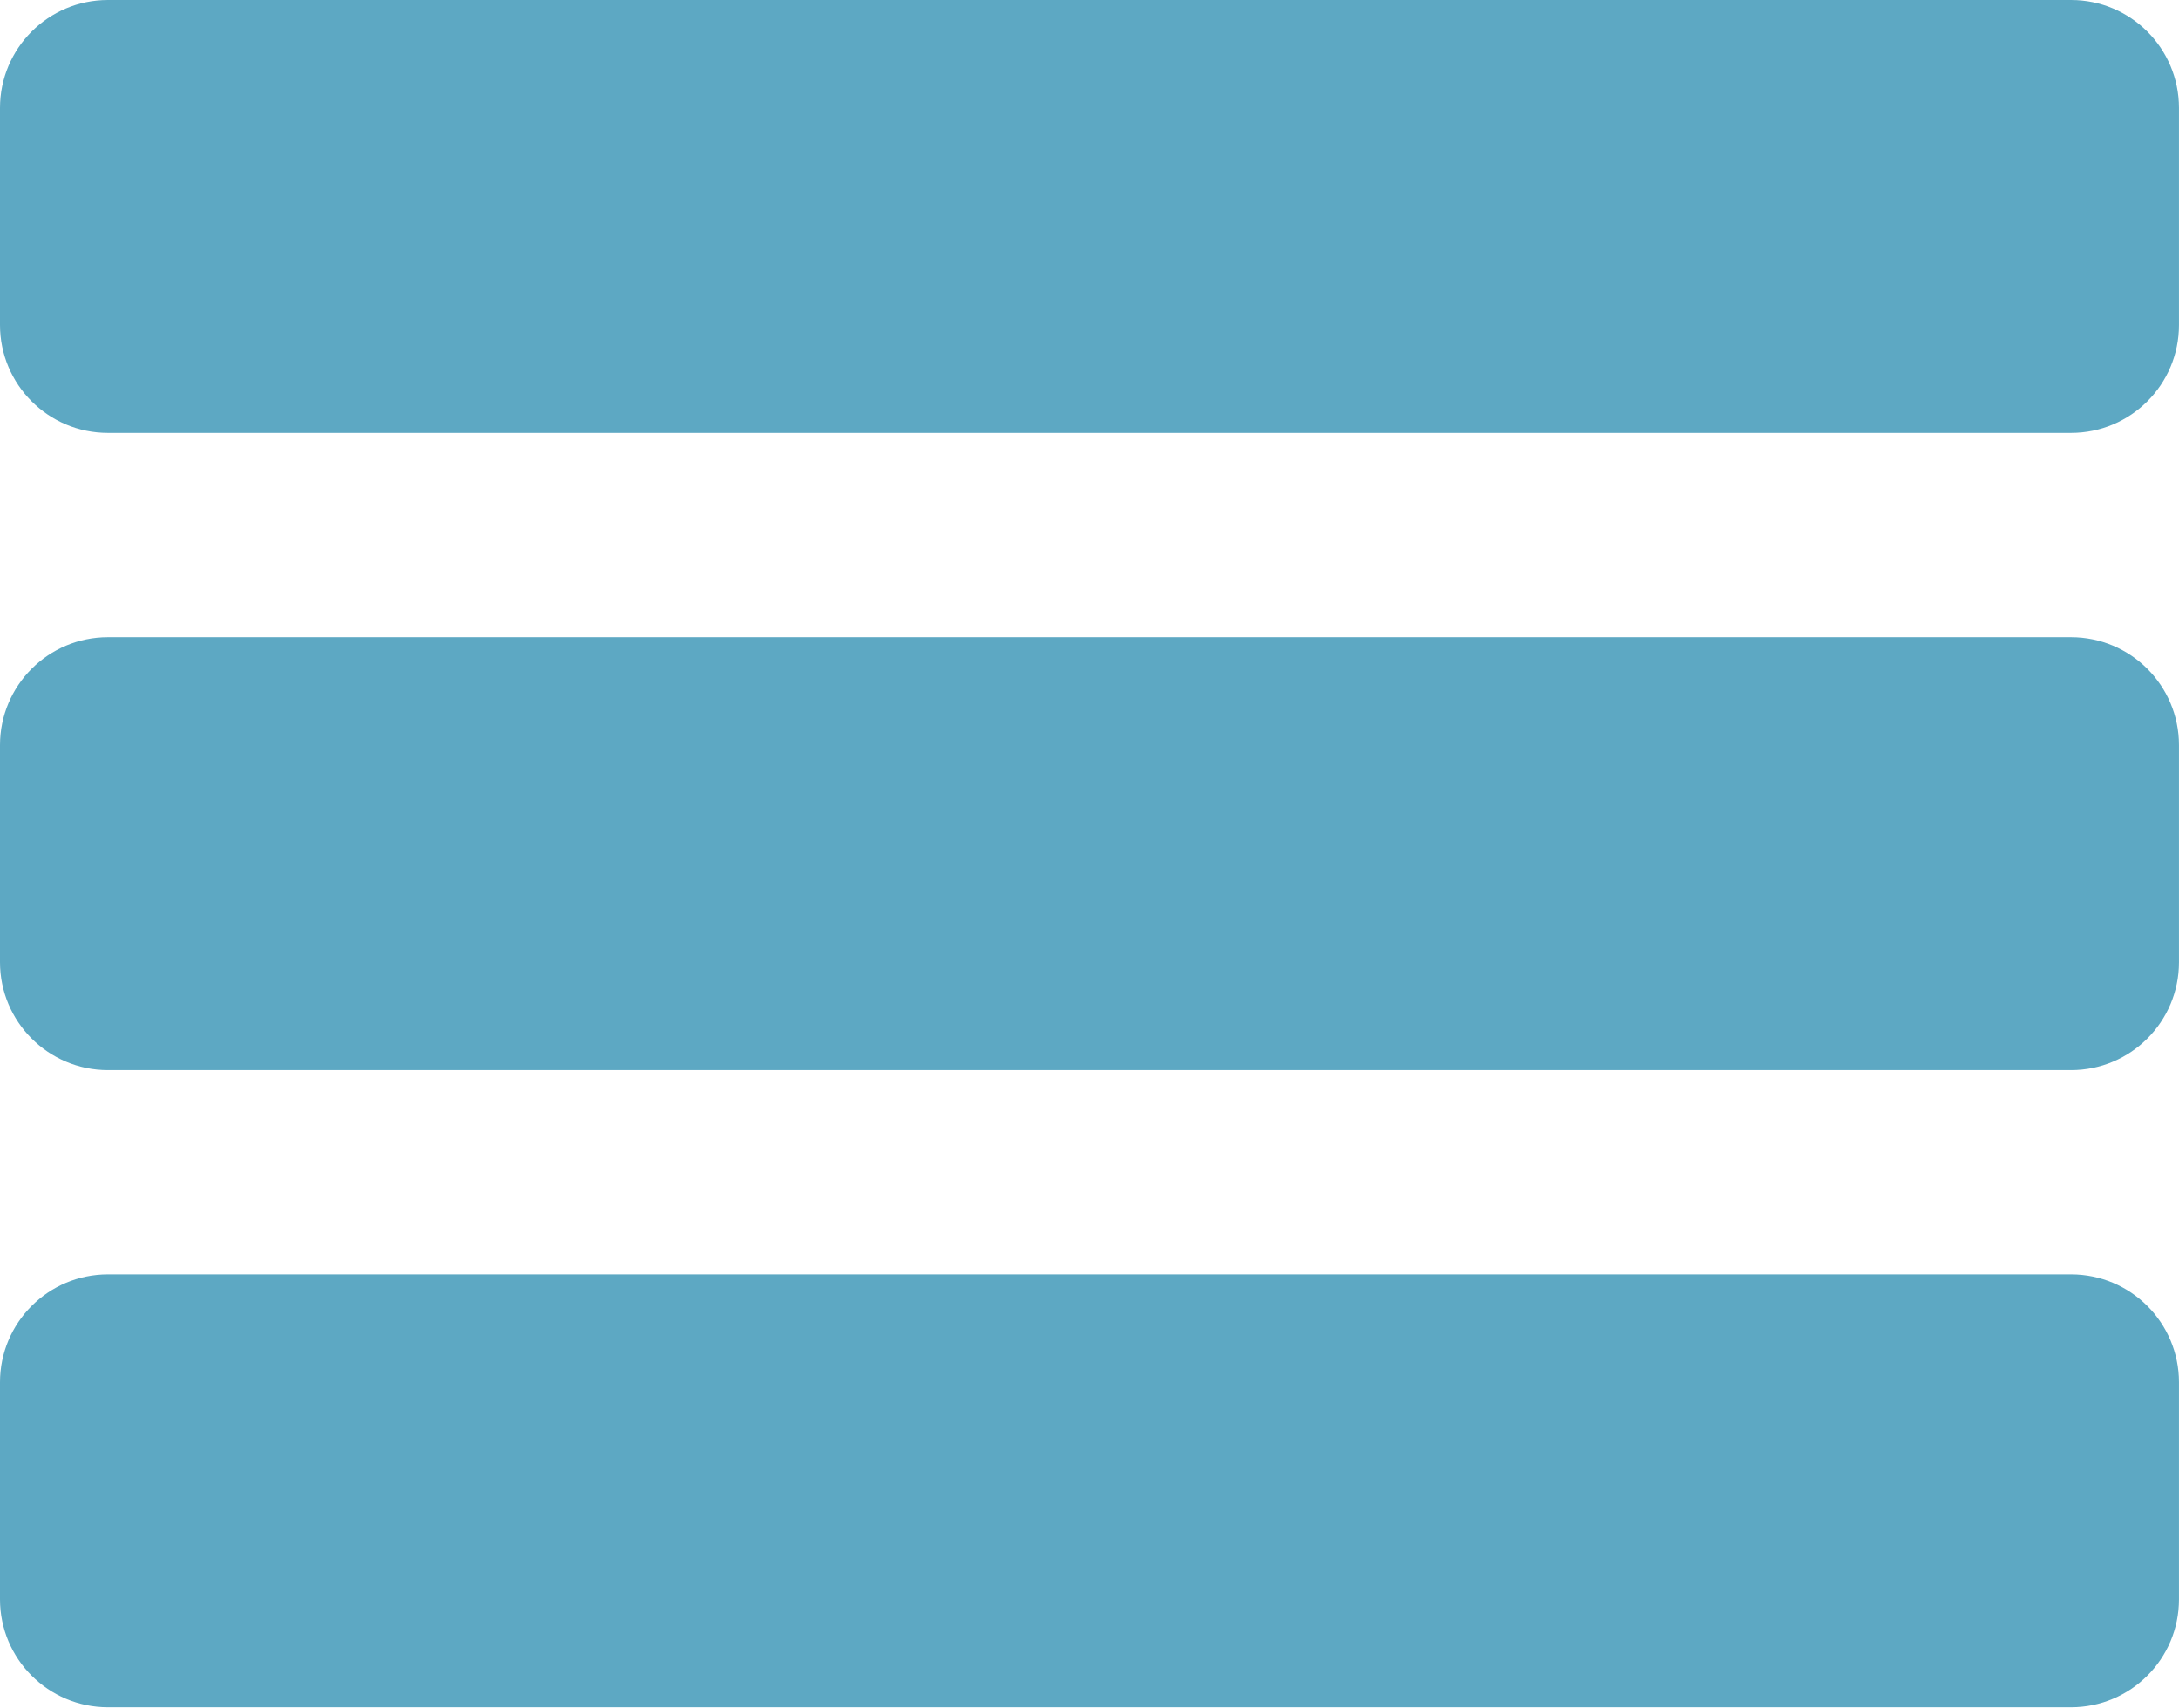
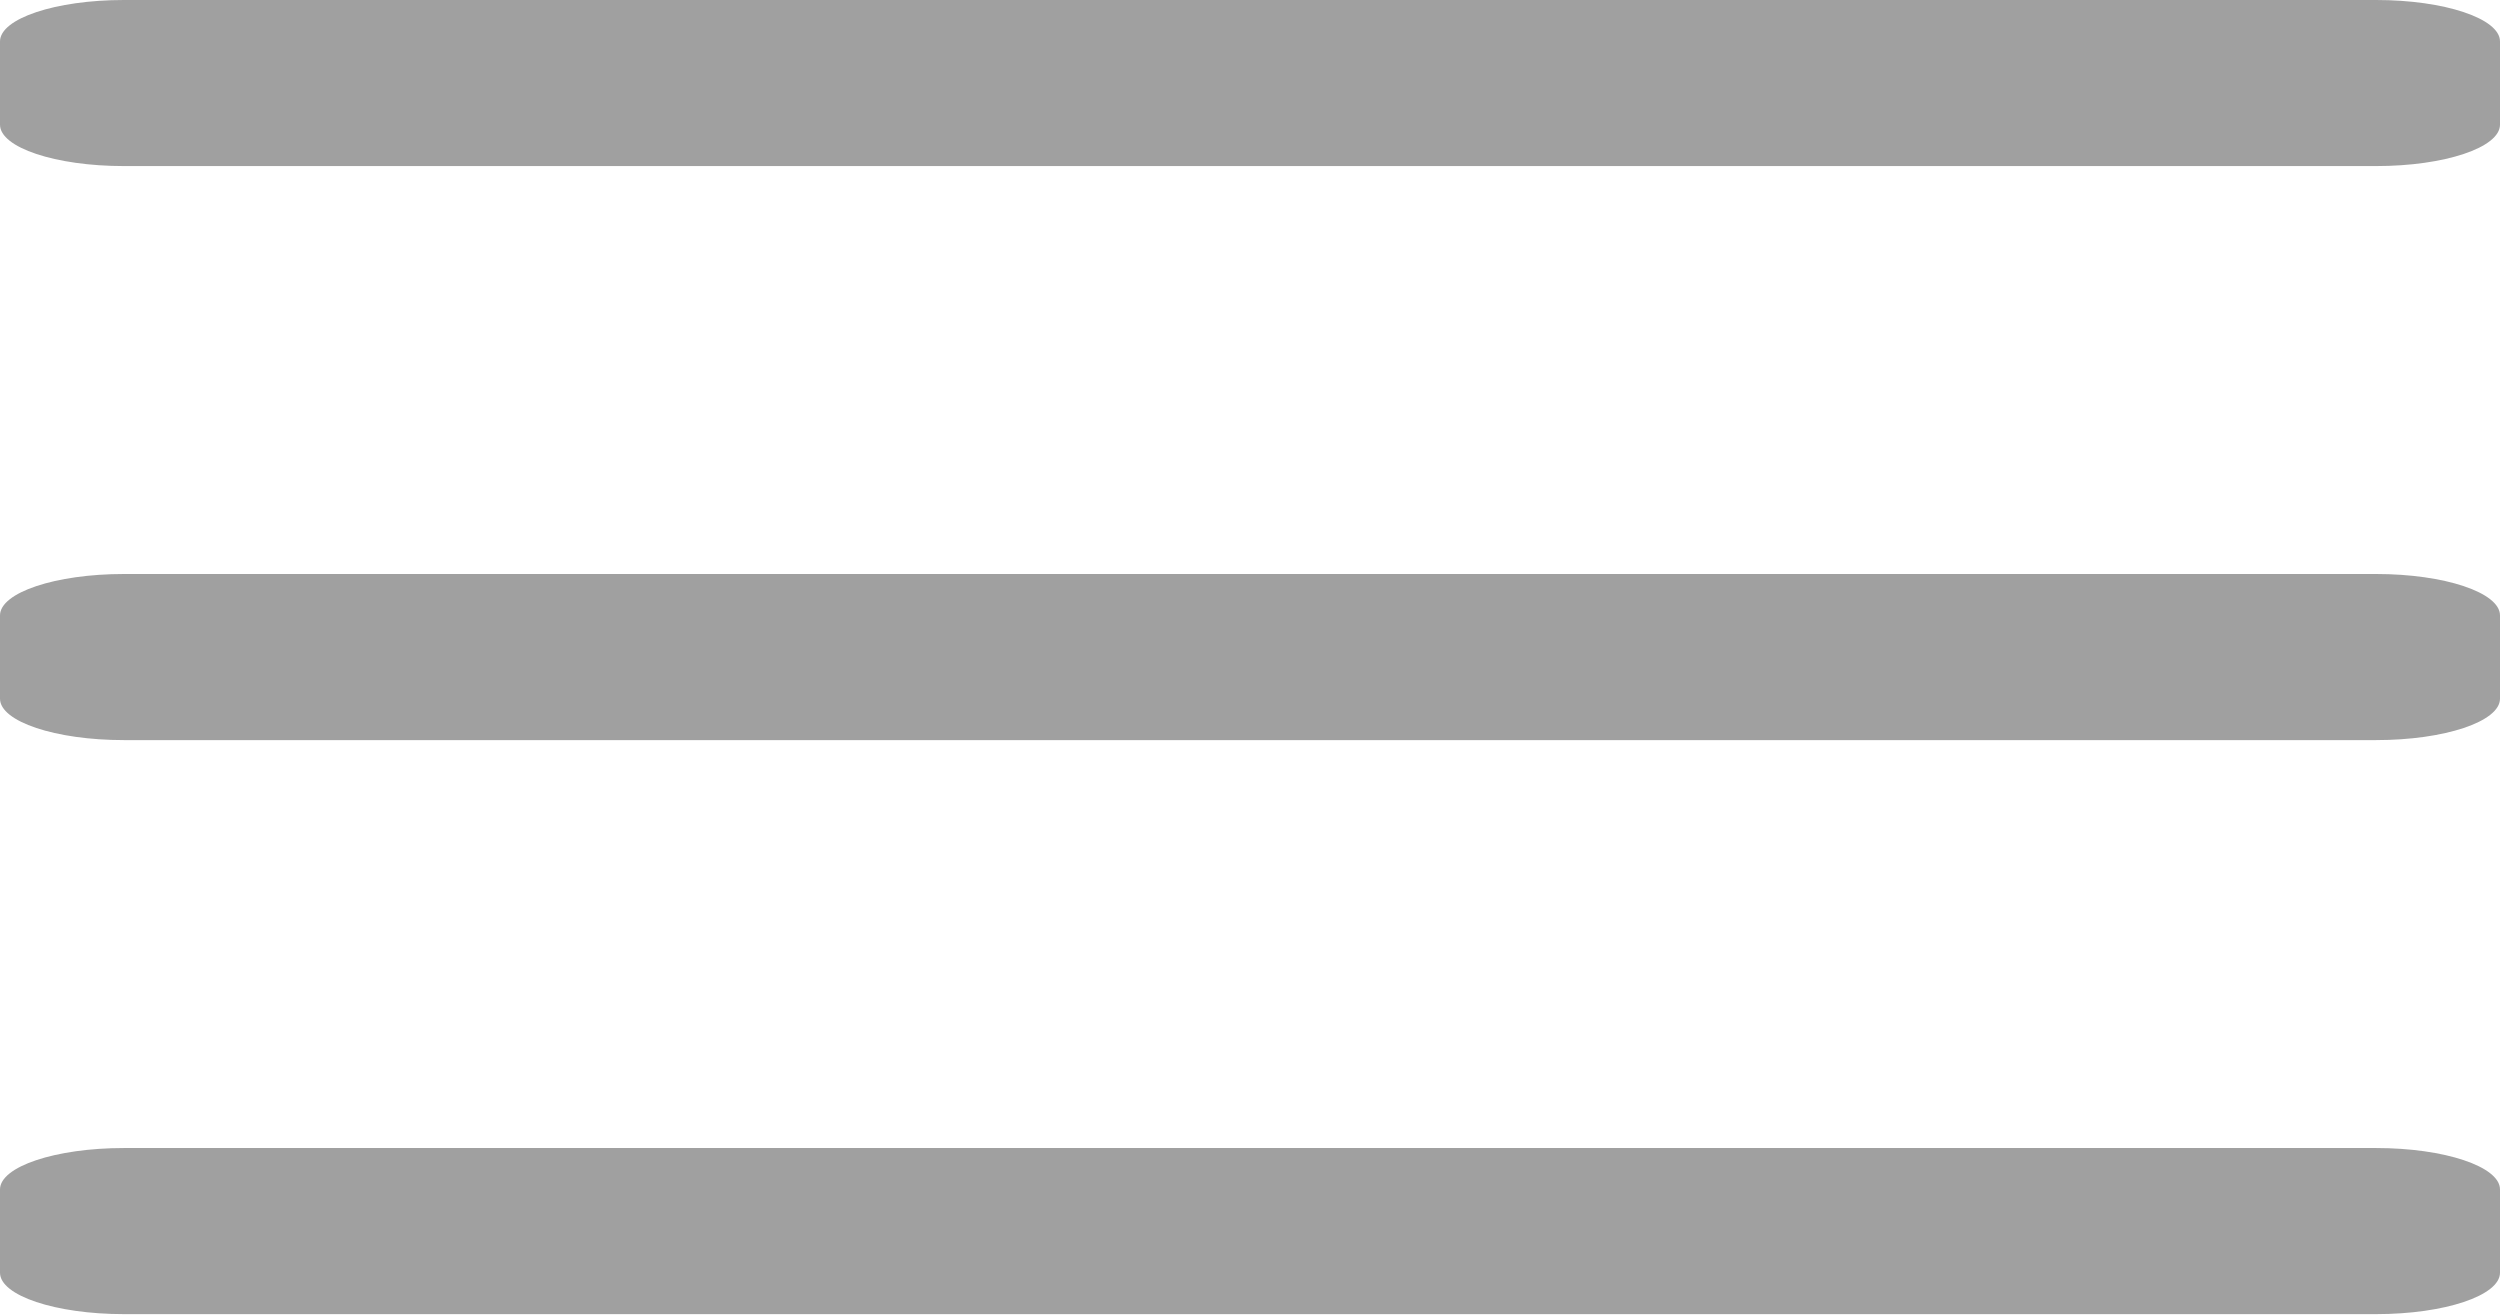
- <svg xmlns="http://www.w3.org/2000/svg" version="1.1" id="Layer_1" x="0px" y="0px" viewBox="0 0 85.55 67.042" style="enable-background:new 0 0 85.55 67.042;" xml:space="preserve">
+ <svg xmlns="http://www.w3.org/2000/svg" version="1.1" id="Layer_1" x="0px" y="0px" viewBox="0 0 85.549 44.969" style="enable-background:new 0 0 85.549 44.969;" xml:space="preserve">
  <g>
-     <path style="fill:#5DA8C3;" d="M81.312,67.042H4.238C1.898,67.042,0,65.144,0,62.804v-8.523c0-2.341,1.898-4.238,4.238-4.238   h77.073c2.341,0,4.238,1.898,4.238,4.238v8.523C85.55,65.144,83.653,67.042,81.312,67.042z" />
-     <path style="fill:#5DA8C3;" d="M81.312,42.021H4.238C1.898,42.021,0,40.123,0,37.783v-8.523c0-2.341,1.898-4.238,4.238-4.238   h77.073c2.341,0,4.238,1.898,4.238,4.238v8.523C85.55,40.123,83.653,42.021,81.312,42.021z" />
-     <path style="fill:#5DA8C3;" d="M81.312,17H4.238C1.898,17,0,15.102,0,12.762V4.238C0,1.898,1.898,0,4.238,0h77.073   c2.341,0,4.238,1.898,4.238,4.238v8.523C85.55,15.102,83.653,17,81.312,17z" />
+     <path style="fill:#A0A0A0;" d="M81.312,5.683H4.238C1.898,5.683,0,5.049,0,4.267v-2.85C0,0.635,1.898,0,4.238,0h77.073   c2.341,0,4.238,0.635,4.238,1.417v2.849C85.55,5.049,83.653,5.683,81.312,5.683z" />
+     <path style="fill:#A0A0A0;" d="M81.312,25.326H4.238C1.898,25.326,0,24.692,0,23.909v-2.85c0-0.782,1.898-1.417,4.238-1.417h77.073   c2.341,0,4.238,0.635,4.238,1.417v2.849C85.55,24.692,83.653,25.326,81.312,25.326z" />
+     <path style="fill:#A0A0A0;" d="M81.312,44.969H4.238C1.898,44.969,0,44.334,0,43.552v-2.85c0-0.782,1.898-1.417,4.238-1.417h77.073   c2.341,0,4.238,0.635,4.238,1.417v2.849C85.55,44.334,83.653,44.969,81.312,44.969z" />
  </g>
</svg>
